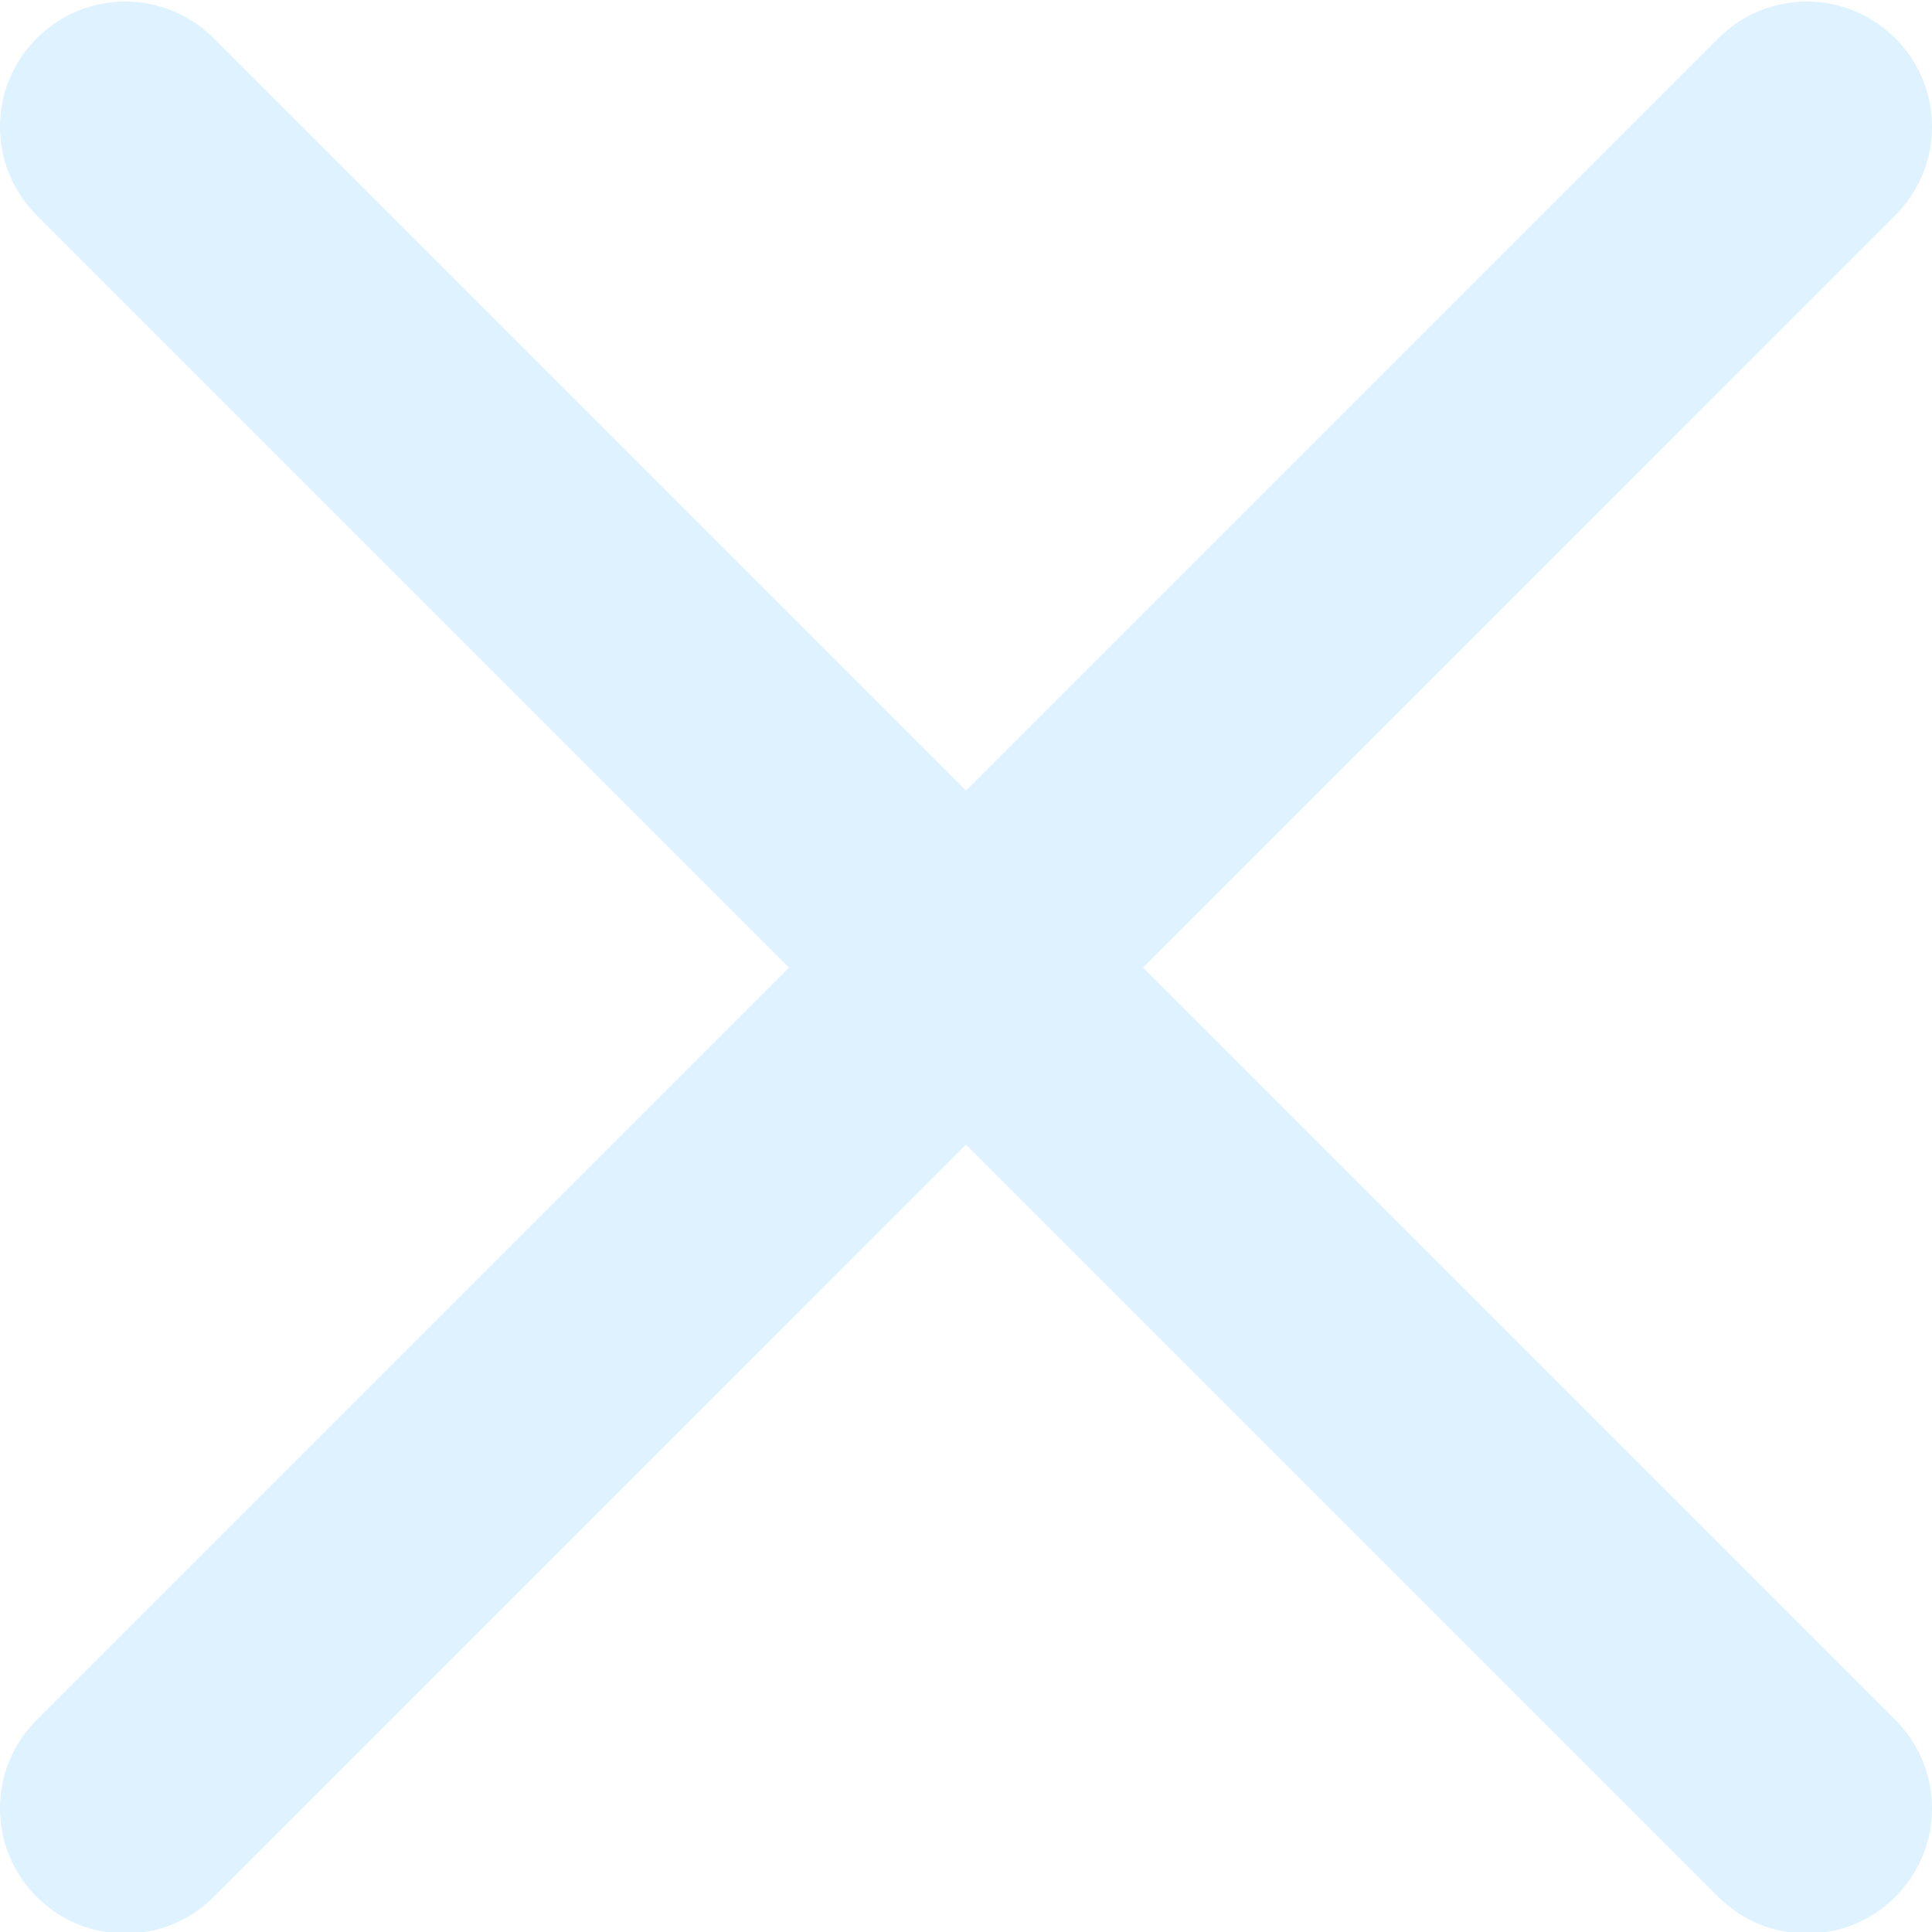
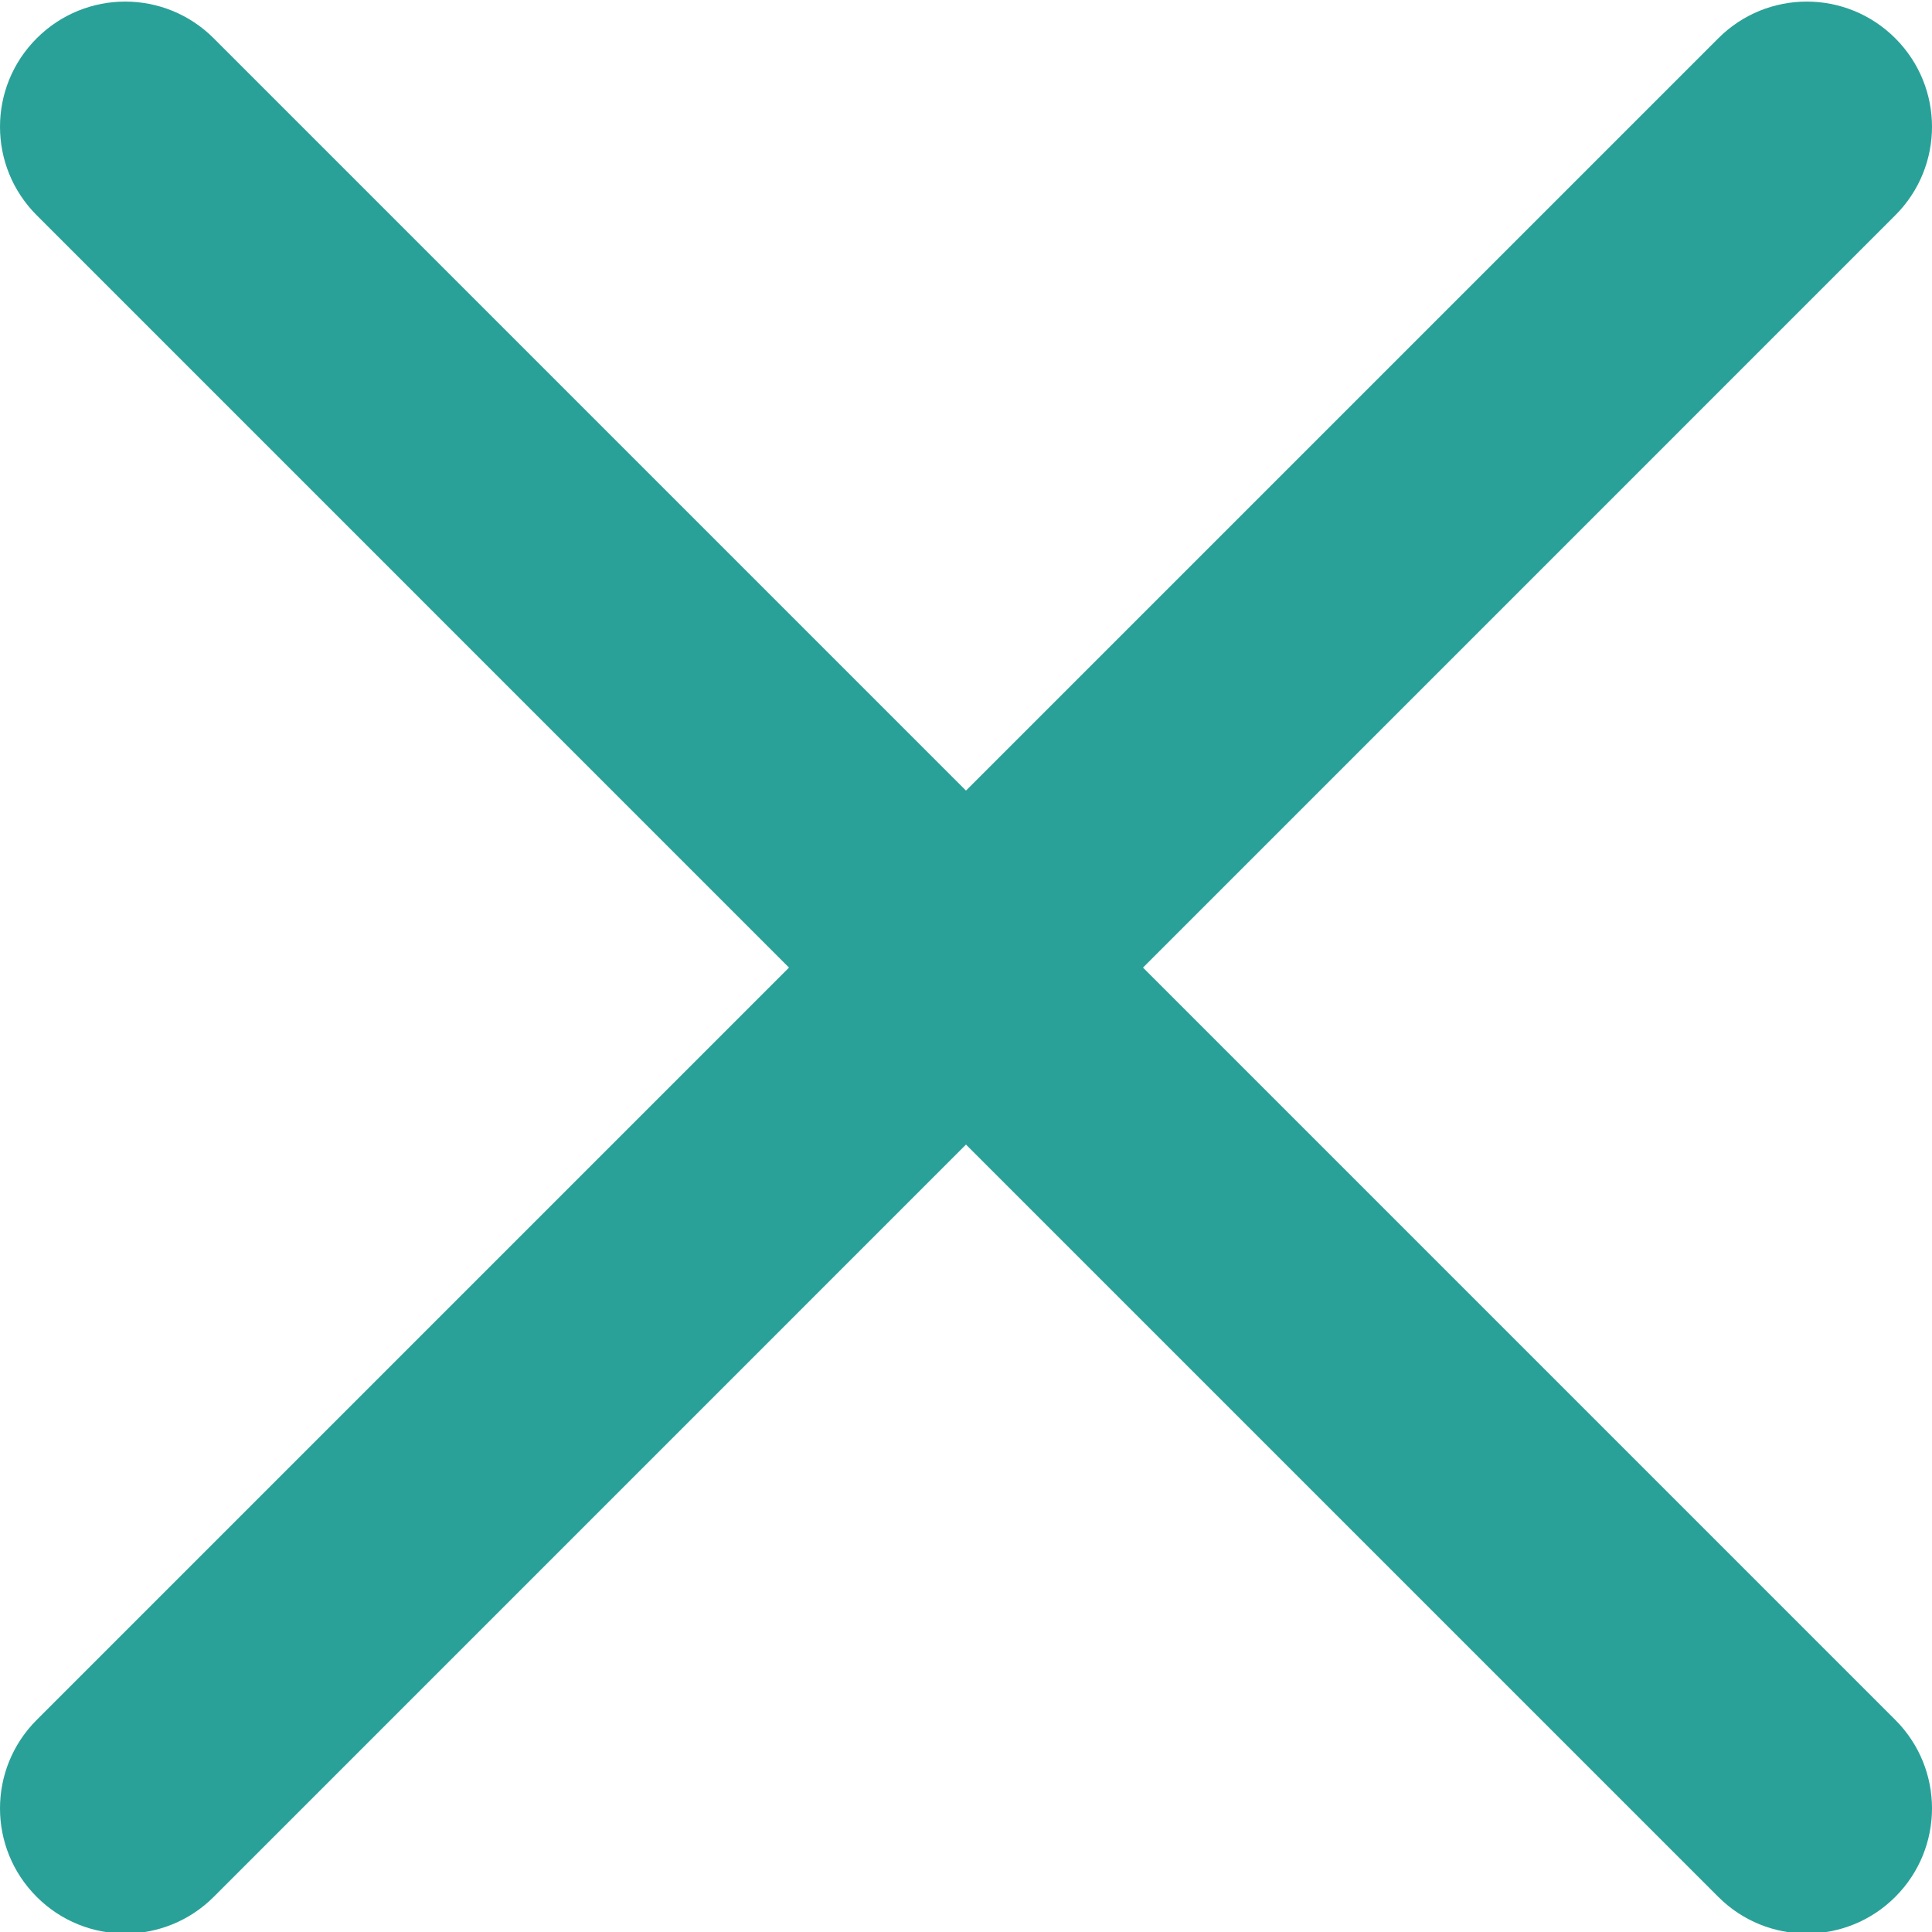
<svg xmlns="http://www.w3.org/2000/svg" height="329pt" viewBox="0 0 329.269 329" width="329pt">
-   <path fill="#def2ff" d="m194.801 164.77 128.211-128.215c8.344-8.34 8.344-21.824 0-30.164-8.34-8.34-21.824-8.34-30.164 0l-128.215 128.215-128.211-128.215c-8.344-8.34-21.824-8.34-30.164 0-8.344 8.34-8.344 21.824 0 30.164l128.211 128.215-128.211 128.215c-8.344 8.34-8.344 21.824 0 30.164 4.156 4.16 9.621 6.25 15.082 6.25 5.461 0 10.922-2.09 15.082-6.25l128.211-128.215 128.215 128.215c4.16 4.16 9.621 6.25 15.082 6.25 5.461 0 10.922-2.09 15.082-6.25 8.344-8.34 8.344-21.824 0-30.164zm0 0" />
+   <path fill="#2aa198" d="m194.801 164.77 128.211-128.215c8.344-8.34 8.344-21.824 0-30.164-8.34-8.34-21.824-8.34-30.164 0l-128.215 128.215-128.211-128.215c-8.344-8.34-21.824-8.34-30.164 0-8.344 8.34-8.344 21.824 0 30.164l128.211 128.215-128.211 128.215c-8.344 8.34-8.344 21.824 0 30.164 4.156 4.16 9.621 6.25 15.082 6.25 5.461 0 10.922-2.09 15.082-6.25l128.211-128.215 128.215 128.215c4.16 4.16 9.621 6.25 15.082 6.25 5.461 0 10.922-2.09 15.082-6.25 8.344-8.34 8.344-21.824 0-30.164zm0 0" />
</svg>
